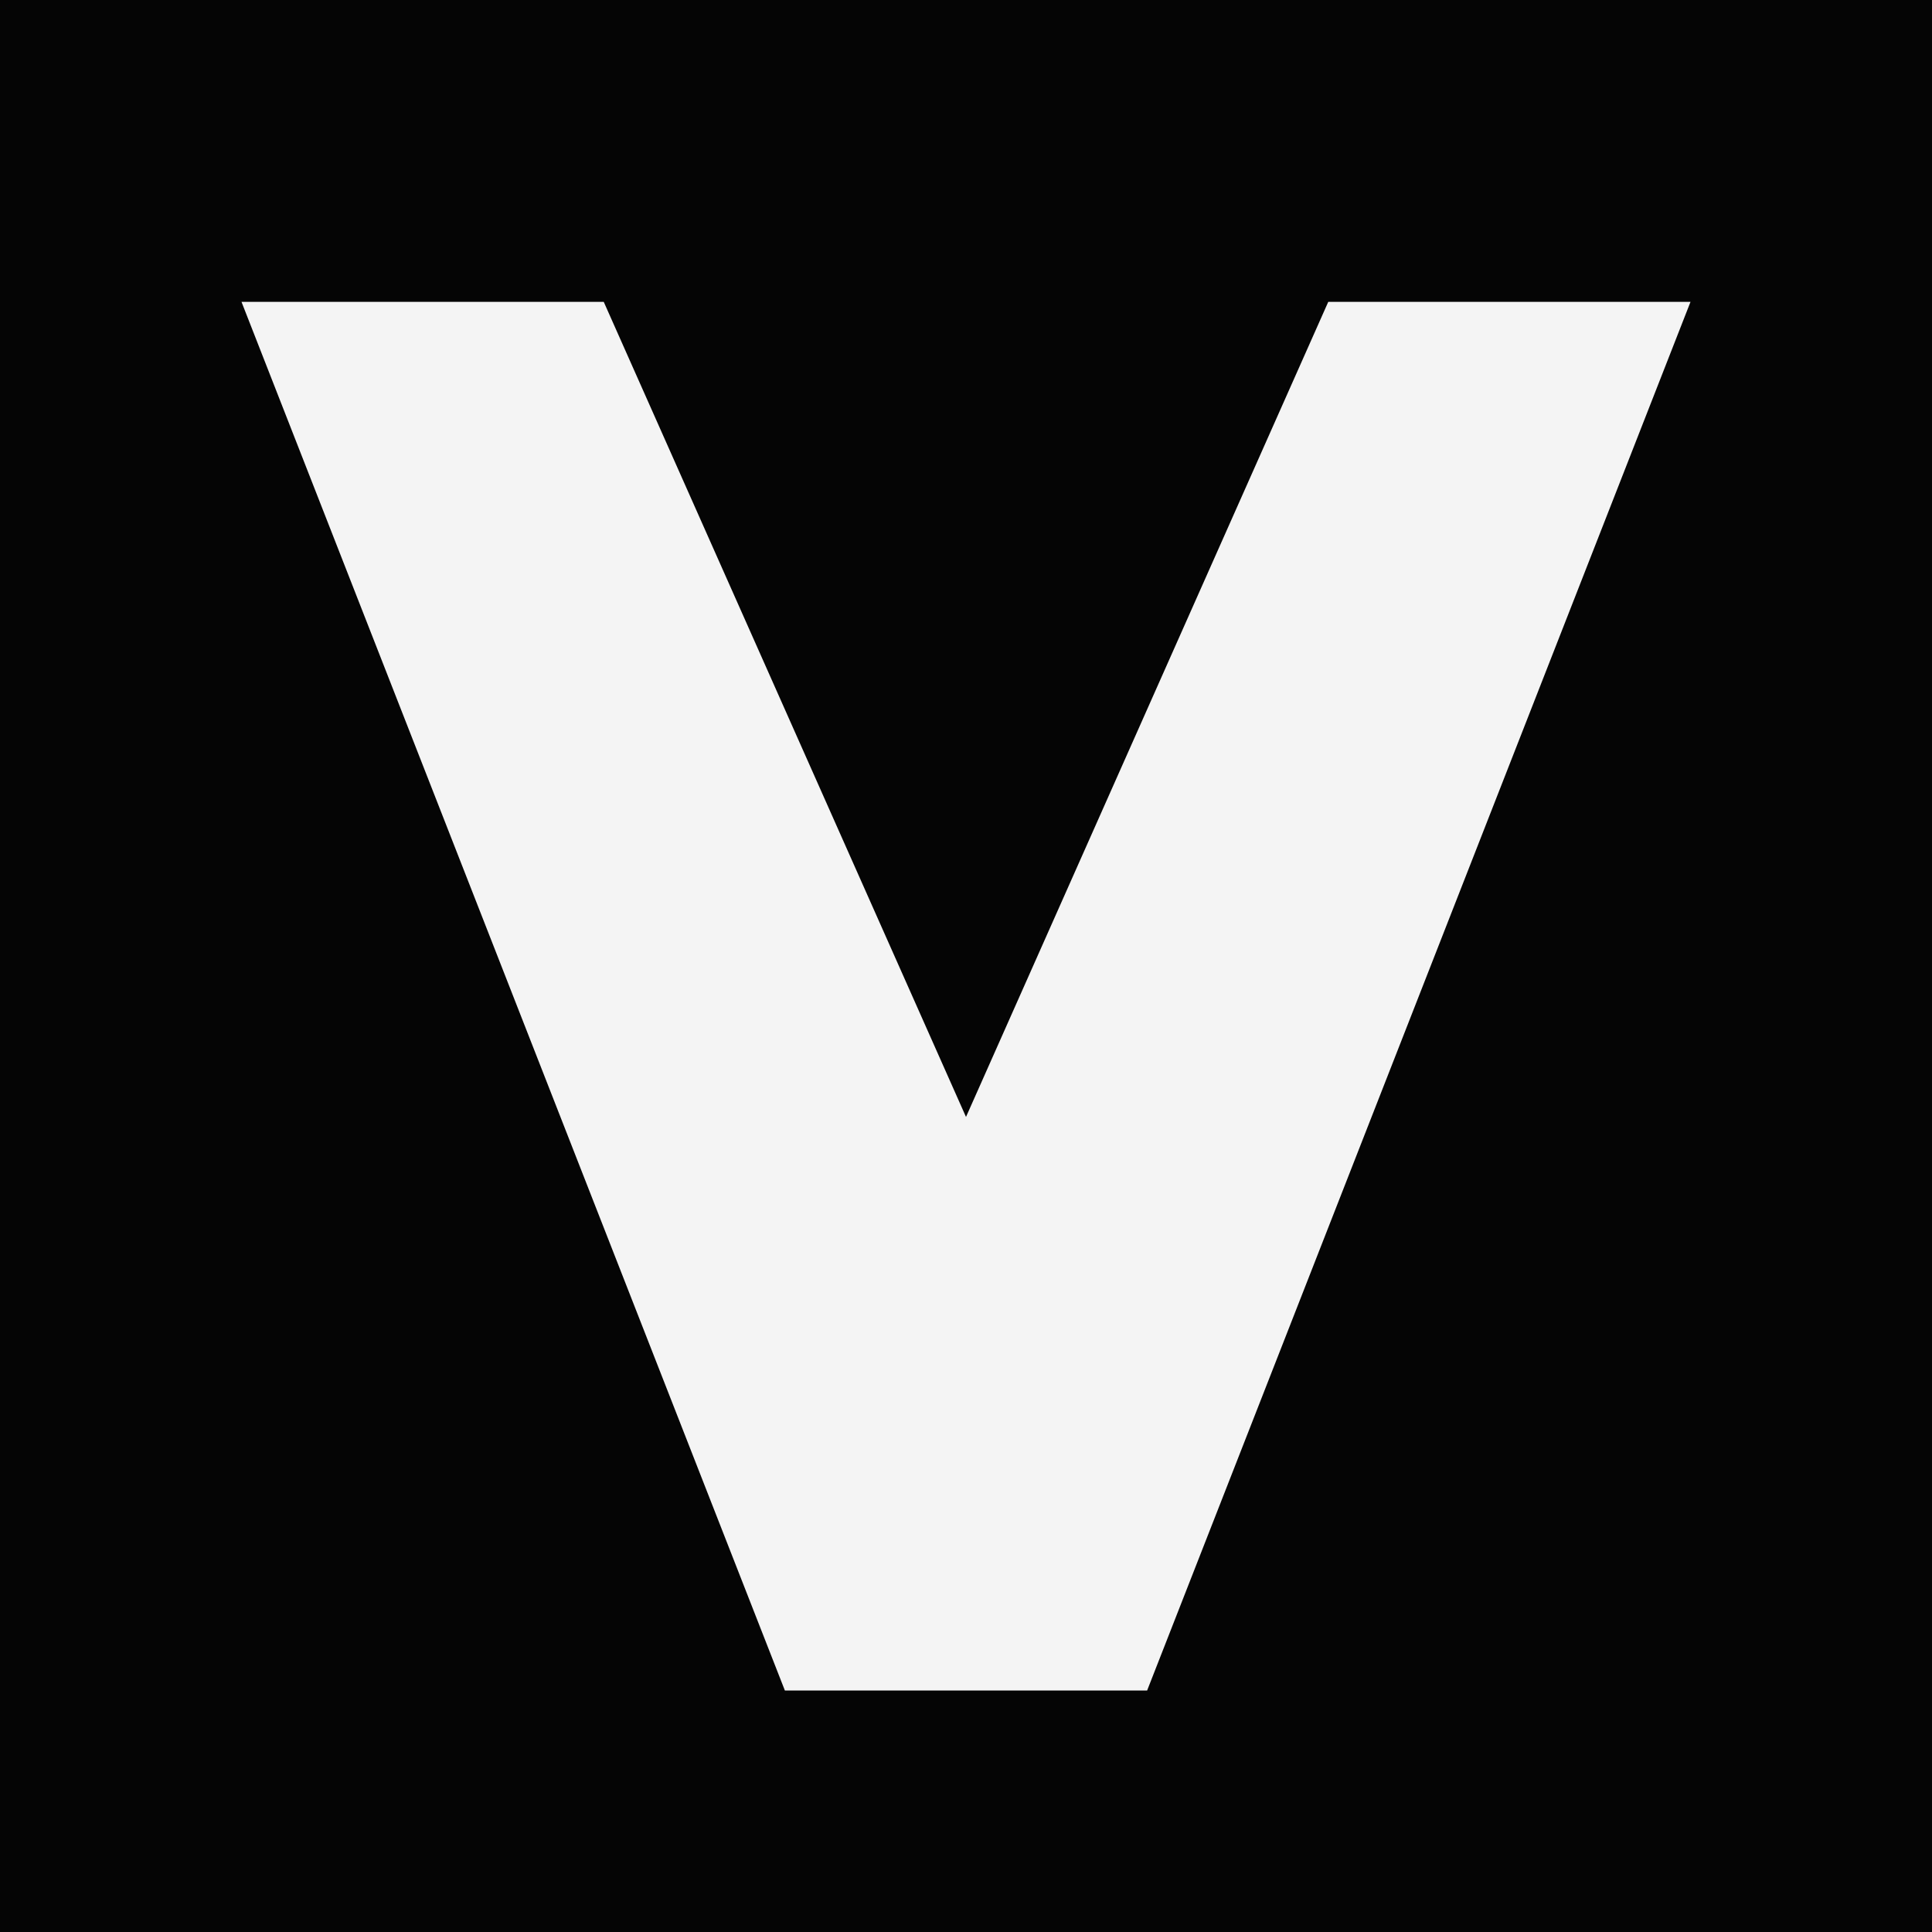
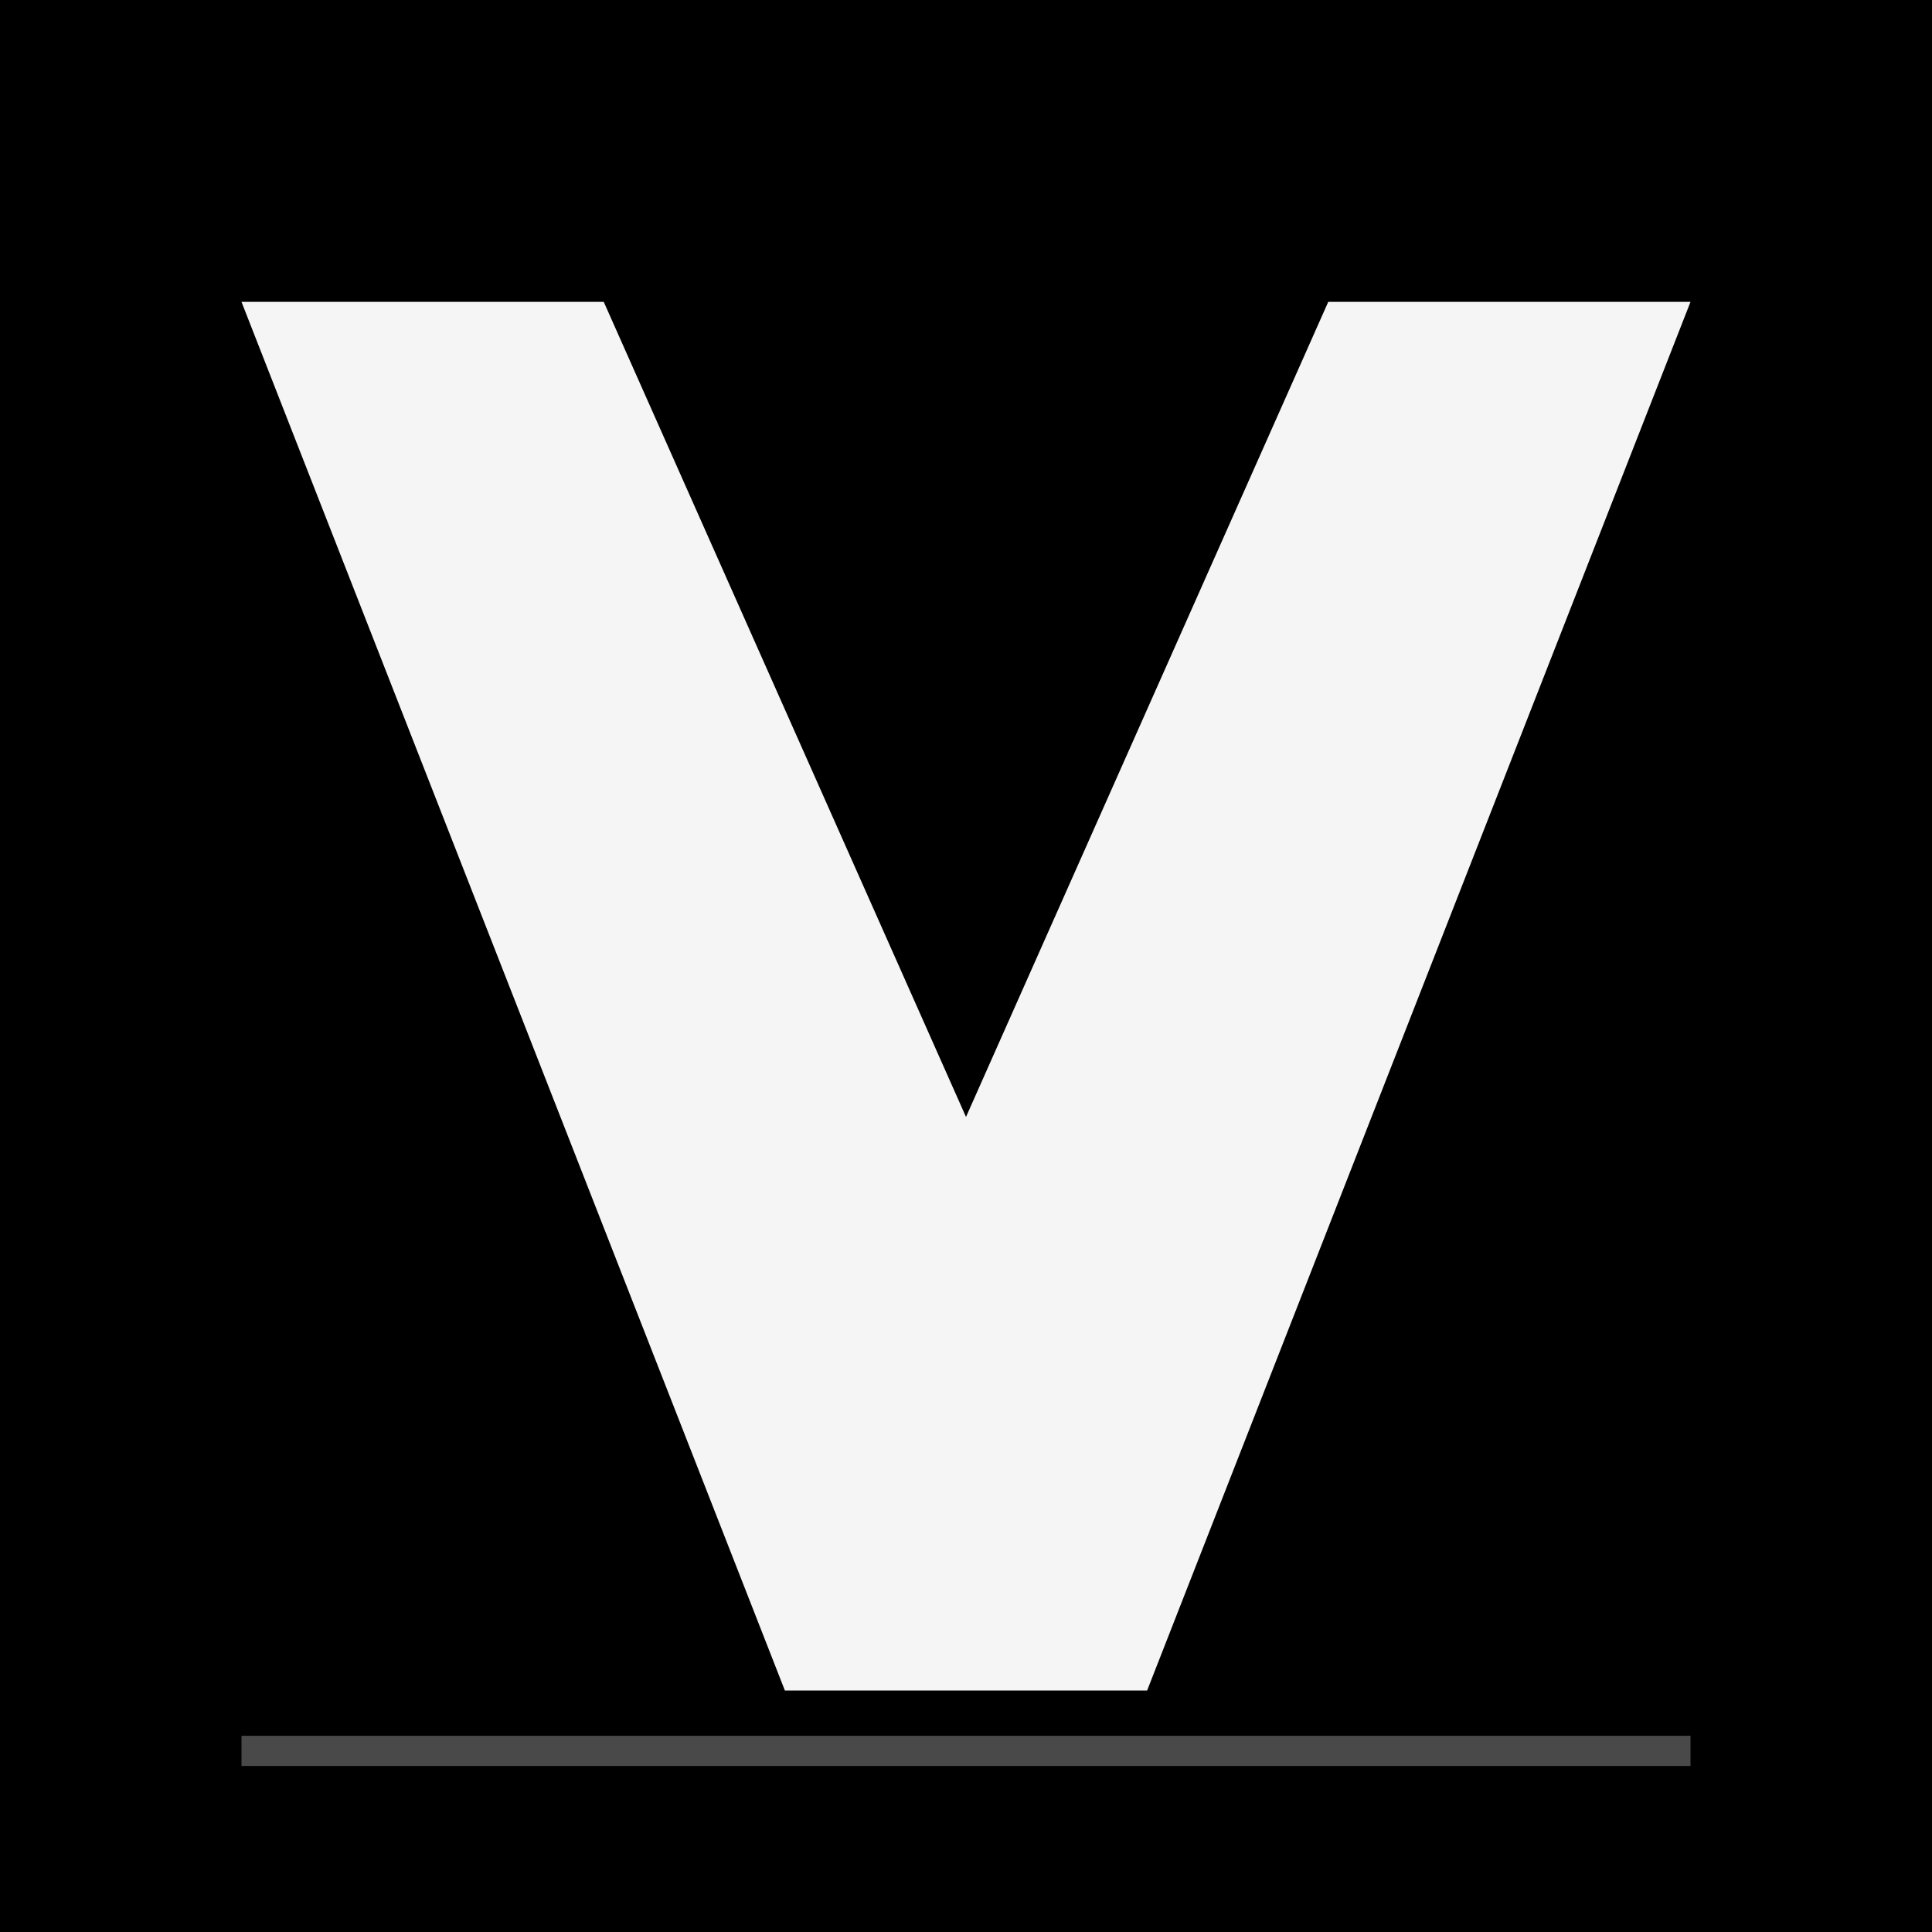
<svg xmlns="http://www.w3.org/2000/svg" viewBox="0 0 64 64" width="64" height="64">
-   <rect width="64" height="64" fill="#050505" />
+   <rect width="64" height="64" fill="#000000" />
  <mask id="notch">
-     <rect width="64" height="64" fill="#fff" />
-     <path d="M26.2 10h11.6L32 24.2 26.2 10Z" fill="#000" />
+     <rect width="64" height="64" fill="#ffffff" />
+     <path d="M26.8 10h10.4L32 20.4 26.8 10Z" fill="#000000" />
  </mask>
-   <path mask="url(#notch)" fill="#f4f4f4" d="M8 10h12l12 27 12-27h12L38 56h-12L8 10Z" />
+   <path mask="url(#notch)" fill="#f5f5f5" d="M8 10h12l12 27 12-27h12L38 56h-12L8 10Z" />
+   <path d="M8 58h48" stroke="#f5f5f5" stroke-opacity=".3" />
</svg>
